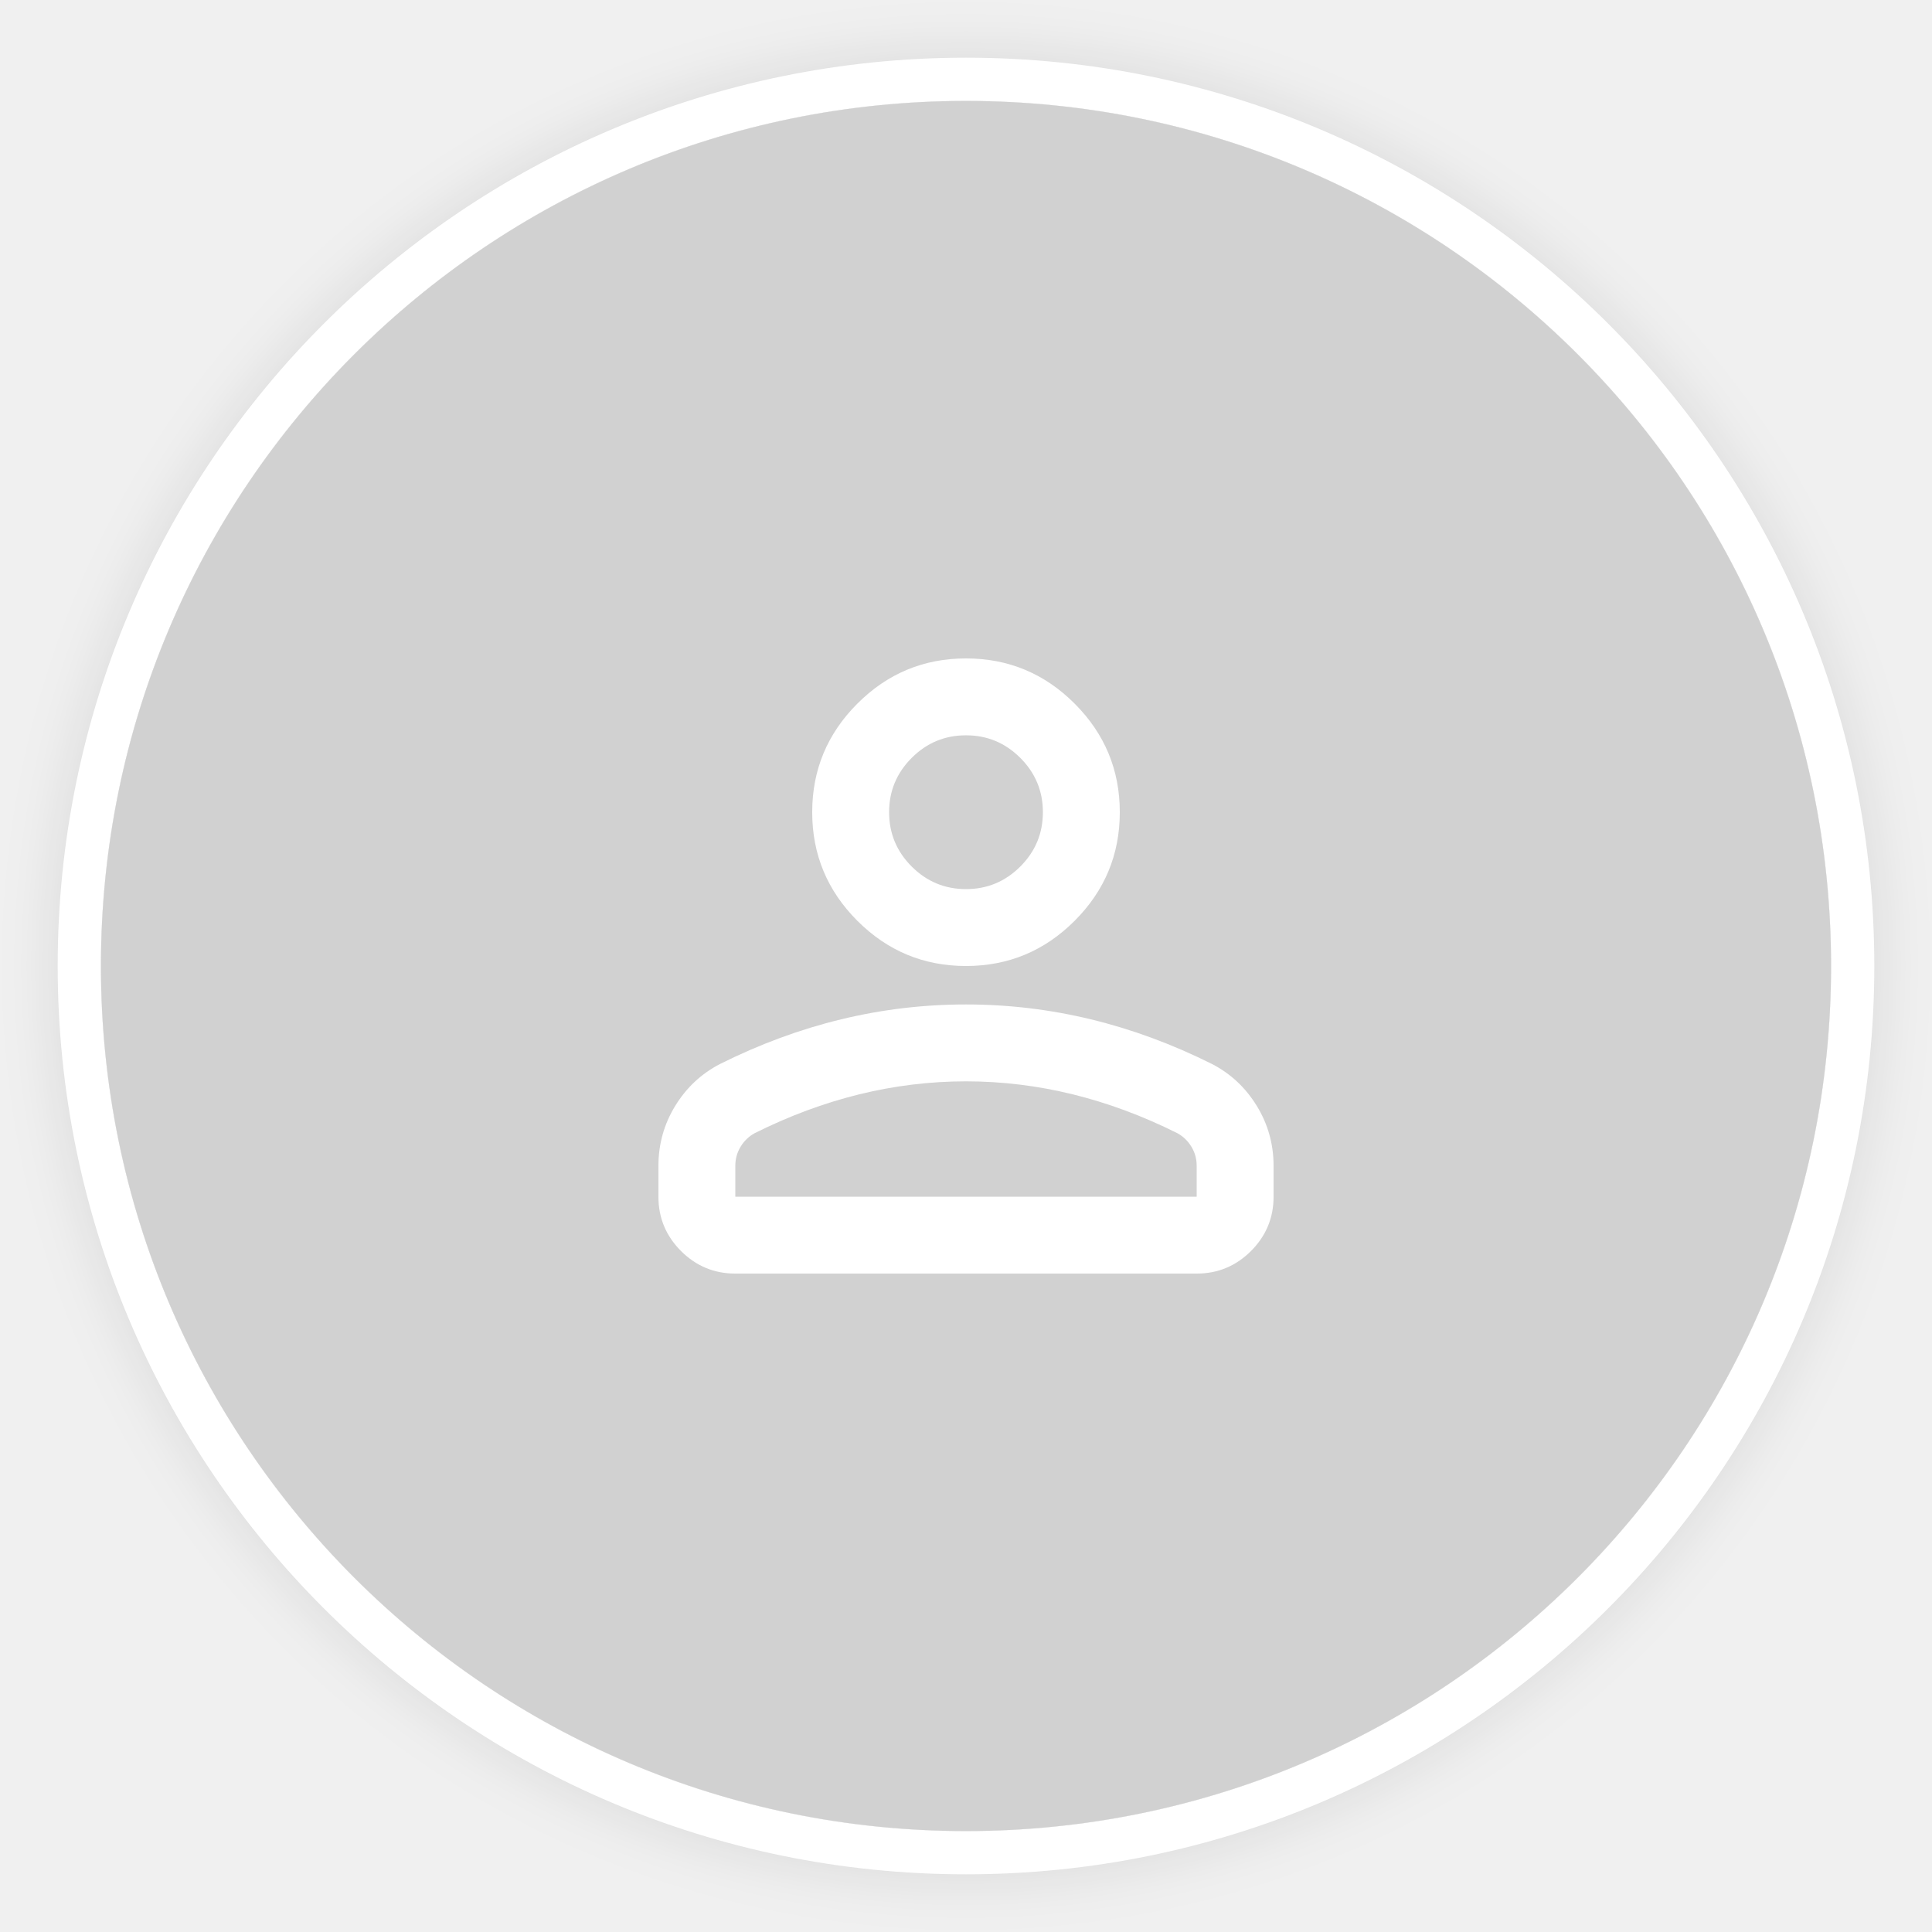
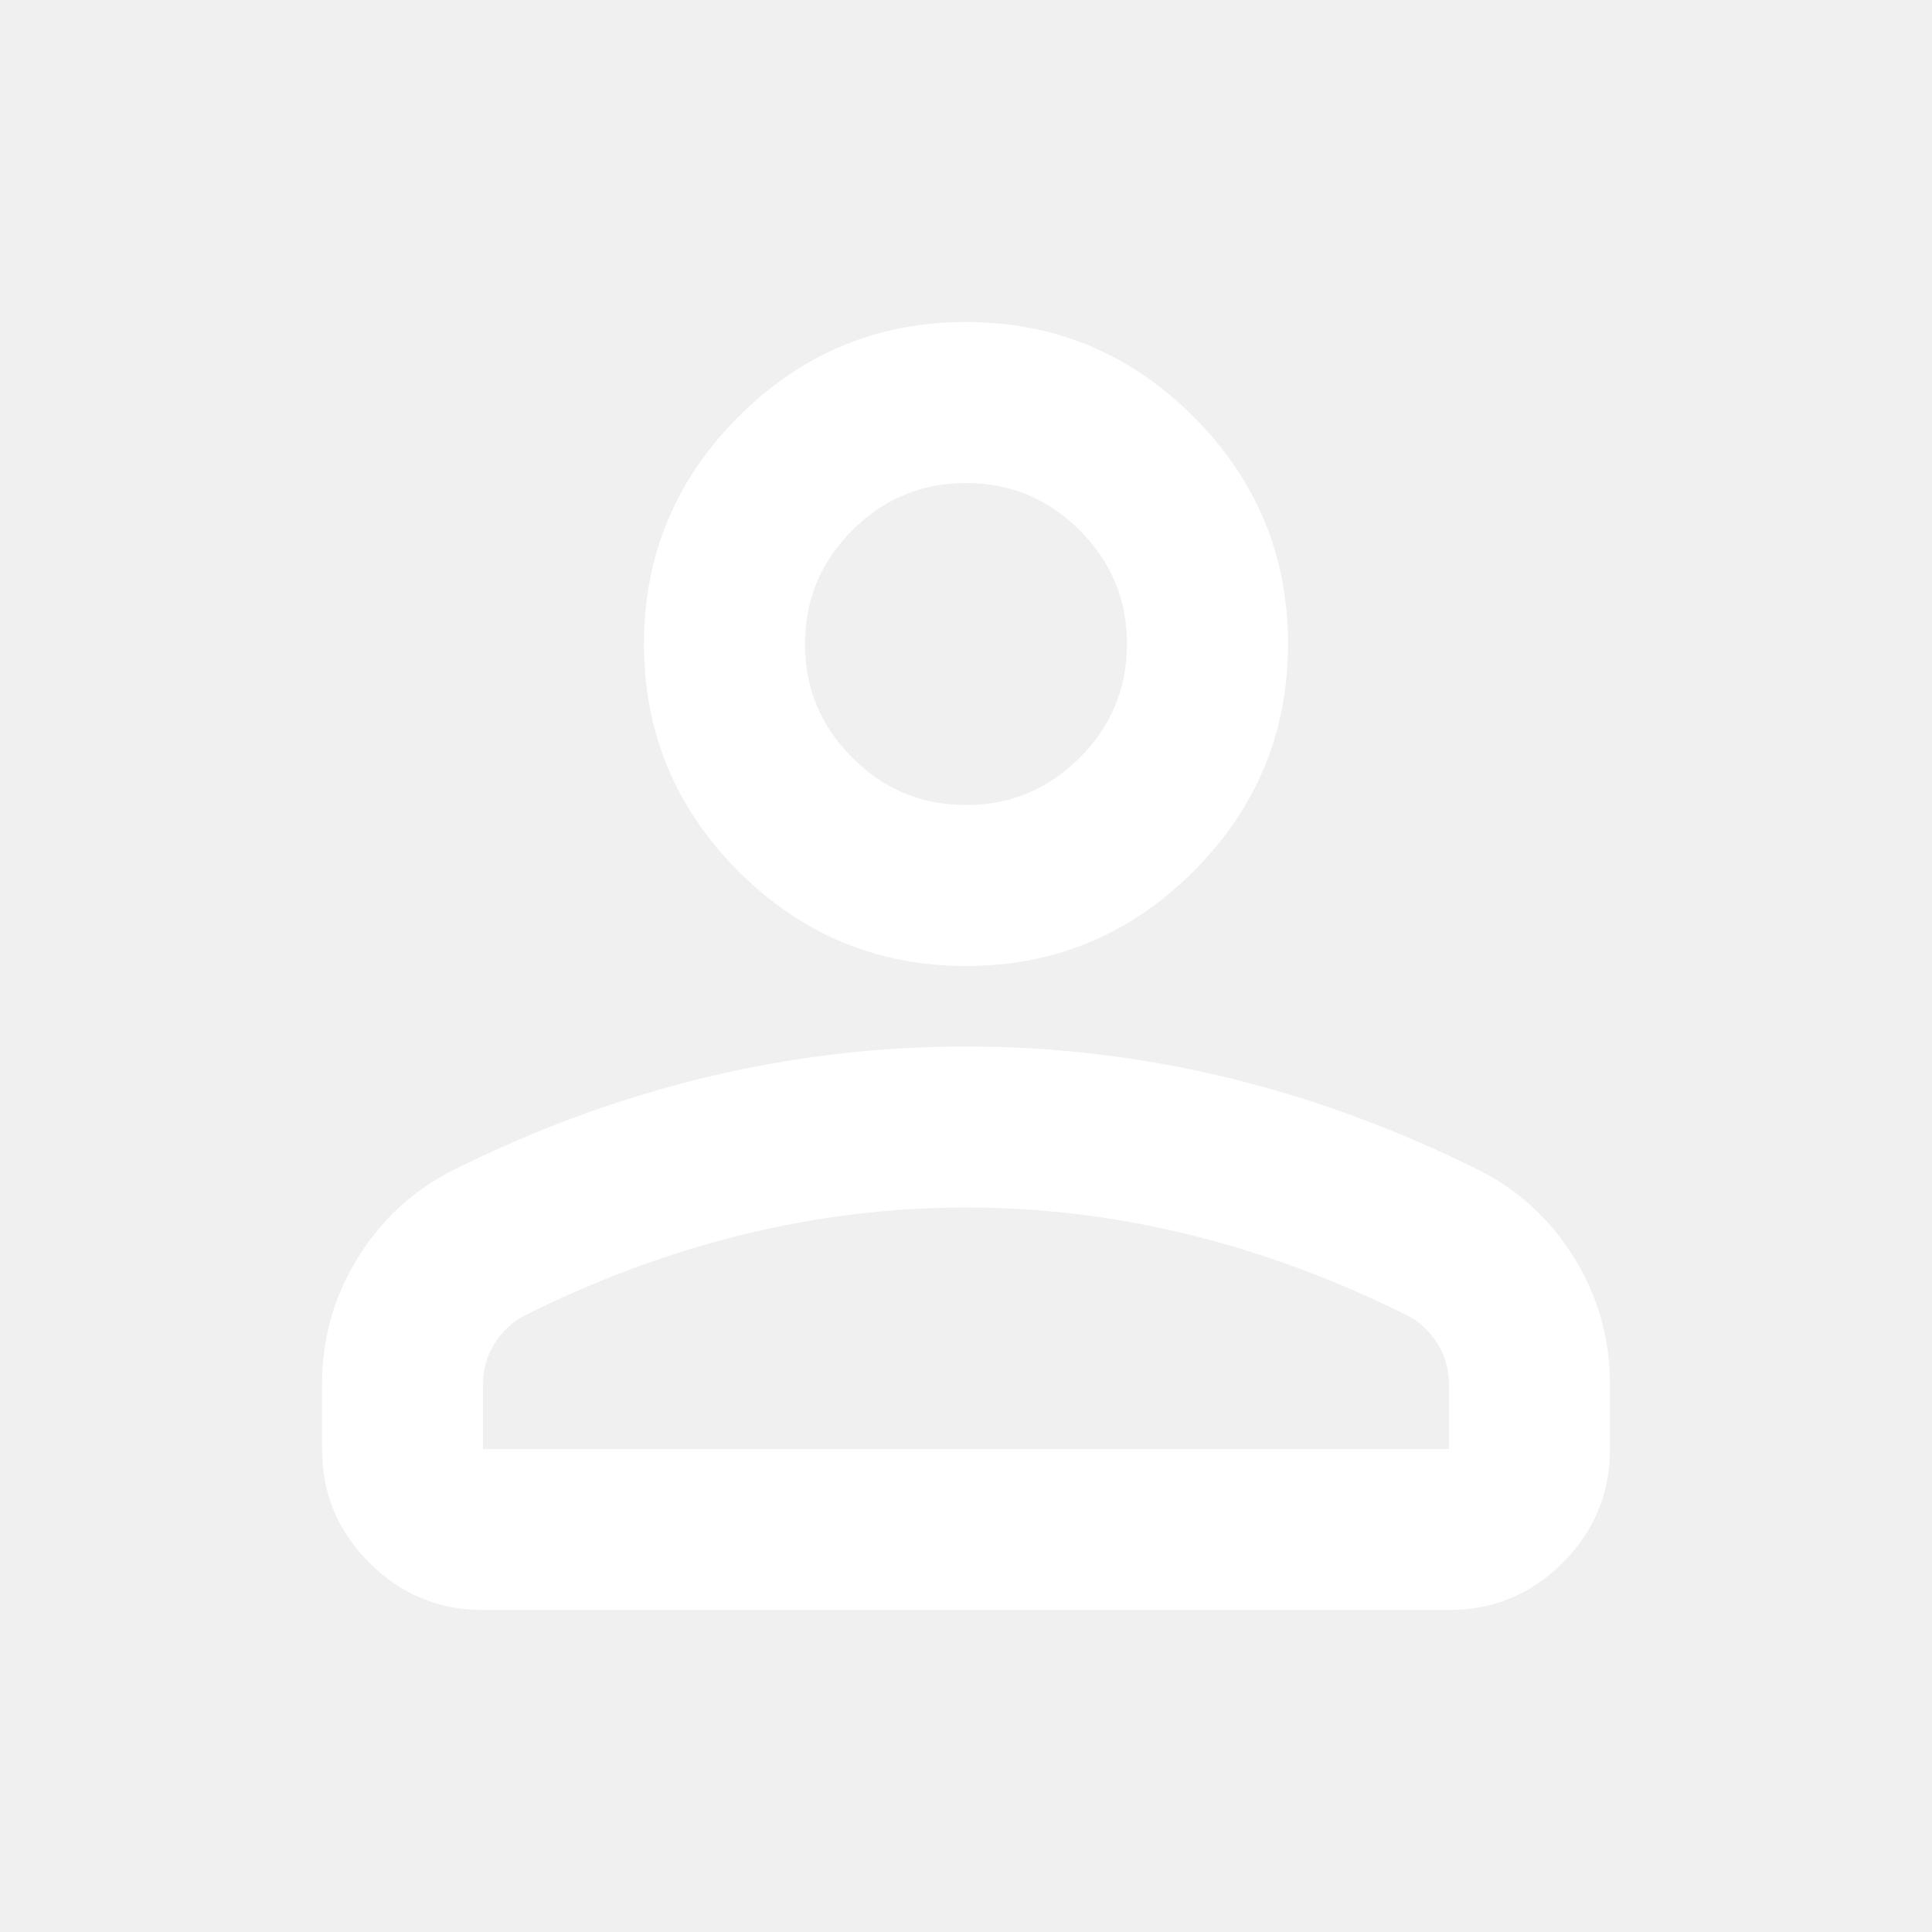
- <svg xmlns="http://www.w3.org/2000/svg" width="134" height="134" viewBox="0 0 134 134" fill="none">
-   <g filter="url(#filter0_d_576_4834)">
-     <rect x="7" y="7" width="120" height="120" rx="60" fill="white" />
-     <rect x="5.5" y="5.5" width="123" height="123" rx="61.5" stroke="white" stroke-width="3" />
-     <circle cx="67" cy="67" r="60" fill="#D1D1D1" />
-     <mask id="mask0_576_4834" style="mask-type:alpha" maskUnits="userSpaceOnUse" x="35" y="35" width="64" height="64">
-       <rect x="35" y="35" width="64" height="64" fill="#D9D9D9" />
-     </mask>
-     <g mask="url(#mask0_576_4834)">
-       <path d="M67 67C64.067 67 61.556 65.956 59.467 63.867C57.378 61.778 56.333 59.267 56.333 56.333C56.333 53.4 57.378 50.889 59.467 48.8C61.556 46.711 64.067 45.667 67 45.667C69.933 45.667 72.445 46.711 74.533 48.8C76.622 50.889 77.667 53.4 77.667 56.333C77.667 59.267 76.622 61.778 74.533 63.867C72.445 65.956 69.933 67 67 67ZM83 88.333H51C49.533 88.333 48.278 87.811 47.233 86.767C46.189 85.722 45.667 84.467 45.667 83V80.867C45.667 79.356 46.056 77.967 46.833 76.7C47.611 75.433 48.645 74.467 49.933 73.8C52.689 72.422 55.489 71.389 58.333 70.7C61.178 70.011 64.067 69.667 67 69.667C69.933 69.667 72.822 70.011 75.667 70.7C78.511 71.389 81.311 72.422 84.067 73.8C85.356 74.467 86.389 75.433 87.167 76.7C87.945 77.967 88.333 79.356 88.333 80.867V83C88.333 84.467 87.811 85.722 86.767 86.767C85.722 87.811 84.467 88.333 83 88.333ZM51 83H83V80.867C83 80.378 82.878 79.933 82.633 79.533C82.389 79.133 82.067 78.822 81.667 78.6C79.267 77.4 76.844 76.5 74.4 75.9C71.956 75.3 69.489 75 67 75C64.511 75 62.044 75.3 59.6 75.9C57.156 76.5 54.733 77.4 52.333 78.6C51.933 78.822 51.611 79.133 51.367 79.533C51.122 79.933 51 80.378 51 80.867V83ZM67 61.667C68.467 61.667 69.722 61.145 70.767 60.1C71.811 59.056 72.333 57.8 72.333 56.333C72.333 54.867 71.811 53.611 70.767 52.567C69.722 51.522 68.467 51 67 51C65.533 51 64.278 51.522 63.233 52.567C62.189 53.611 61.667 54.867 61.667 56.333C61.667 57.8 62.189 59.056 63.233 60.1C64.278 61.145 65.533 61.667 67 61.667Z" fill="white" />
-     </g>
-   </g>
-   <defs>
-     <filter id="filter0_d_576_4834" x="0" y="0" width="134" height="134" filterUnits="userSpaceOnUse" color-interpolation-filters="sRGB">
-       <feFlood flood-opacity="0" result="BackgroundImageFix" />
-       <feColorMatrix in="SourceAlpha" type="matrix" values="0 0 0 0 0 0 0 0 0 0 0 0 0 0 0 0 0 0 127 0" result="hardAlpha" />
-       <feOffset />
-       <feGaussianBlur stdDeviation="2" />
-       <feColorMatrix type="matrix" values="0 0 0 0 0 0 0 0 0 0 0 0 0 0 0 0 0 0 0.1 0" />
-       <feBlend mode="normal" in2="BackgroundImageFix" result="effect1_dropShadow_576_4834" />
-       <feBlend mode="normal" in="SourceGraphic" in2="effect1_dropShadow_576_4834" result="shape" />
-     </filter>
-   </defs>
+ <svg xmlns="http://www.w3.org/2000/svg" width="64" height="64" viewBox="35 35 64 64" fill="none">
+   <path d="M67 67C64.067 67 61.556 65.956 59.467 63.867C57.378 61.778 56.333 59.267 56.333 56.333C56.333 53.4 57.378 50.889 59.467 48.8C61.556 46.711 64.067 45.667 67 45.667C69.933 45.667 72.445 46.711 74.533 48.8C76.622 50.889 77.667 53.4 77.667 56.333C77.667 59.267 76.622 61.778 74.533 63.867C72.445 65.956 69.933 67 67 67ZM83 88.333H51C49.533 88.333 48.278 87.811 47.233 86.767C46.189 85.722 45.667 84.467 45.667 83V80.867C45.667 79.356 46.056 77.967 46.833 76.7C47.611 75.433 48.645 74.467 49.933 73.8C52.689 72.422 55.489 71.389 58.333 70.7C61.178 70.011 64.067 69.667 67 69.667C69.933 69.667 72.822 70.011 75.667 70.7C78.511 71.389 81.311 72.422 84.067 73.8C85.356 74.467 86.389 75.433 87.167 76.7C87.945 77.967 88.333 79.356 88.333 80.867V83C88.333 84.467 87.811 85.722 86.767 86.767C85.722 87.811 84.467 88.333 83 88.333ZM51 83H83V80.867C83 80.378 82.878 79.933 82.633 79.533C82.389 79.133 82.067 78.822 81.667 78.6C79.267 77.4 76.844 76.5 74.4 75.9C71.956 75.3 69.489 75 67 75C64.511 75 62.044 75.3 59.6 75.9C57.156 76.5 54.733 77.4 52.333 78.6C51.933 78.822 51.611 79.133 51.367 79.533C51.122 79.933 51 80.378 51 80.867V83ZM67 61.667C68.467 61.667 69.722 61.145 70.767 60.1C71.811 59.056 72.333 57.8 72.333 56.333C72.333 54.867 71.811 53.611 70.767 52.567C69.722 51.522 68.467 51 67 51C65.533 51 64.278 51.522 63.233 52.567C62.189 53.611 61.667 54.867 61.667 56.333C61.667 57.8 62.189 59.056 63.233 60.1C64.278 61.145 65.533 61.667 67 61.667Z" fill="white" />
</svg>
